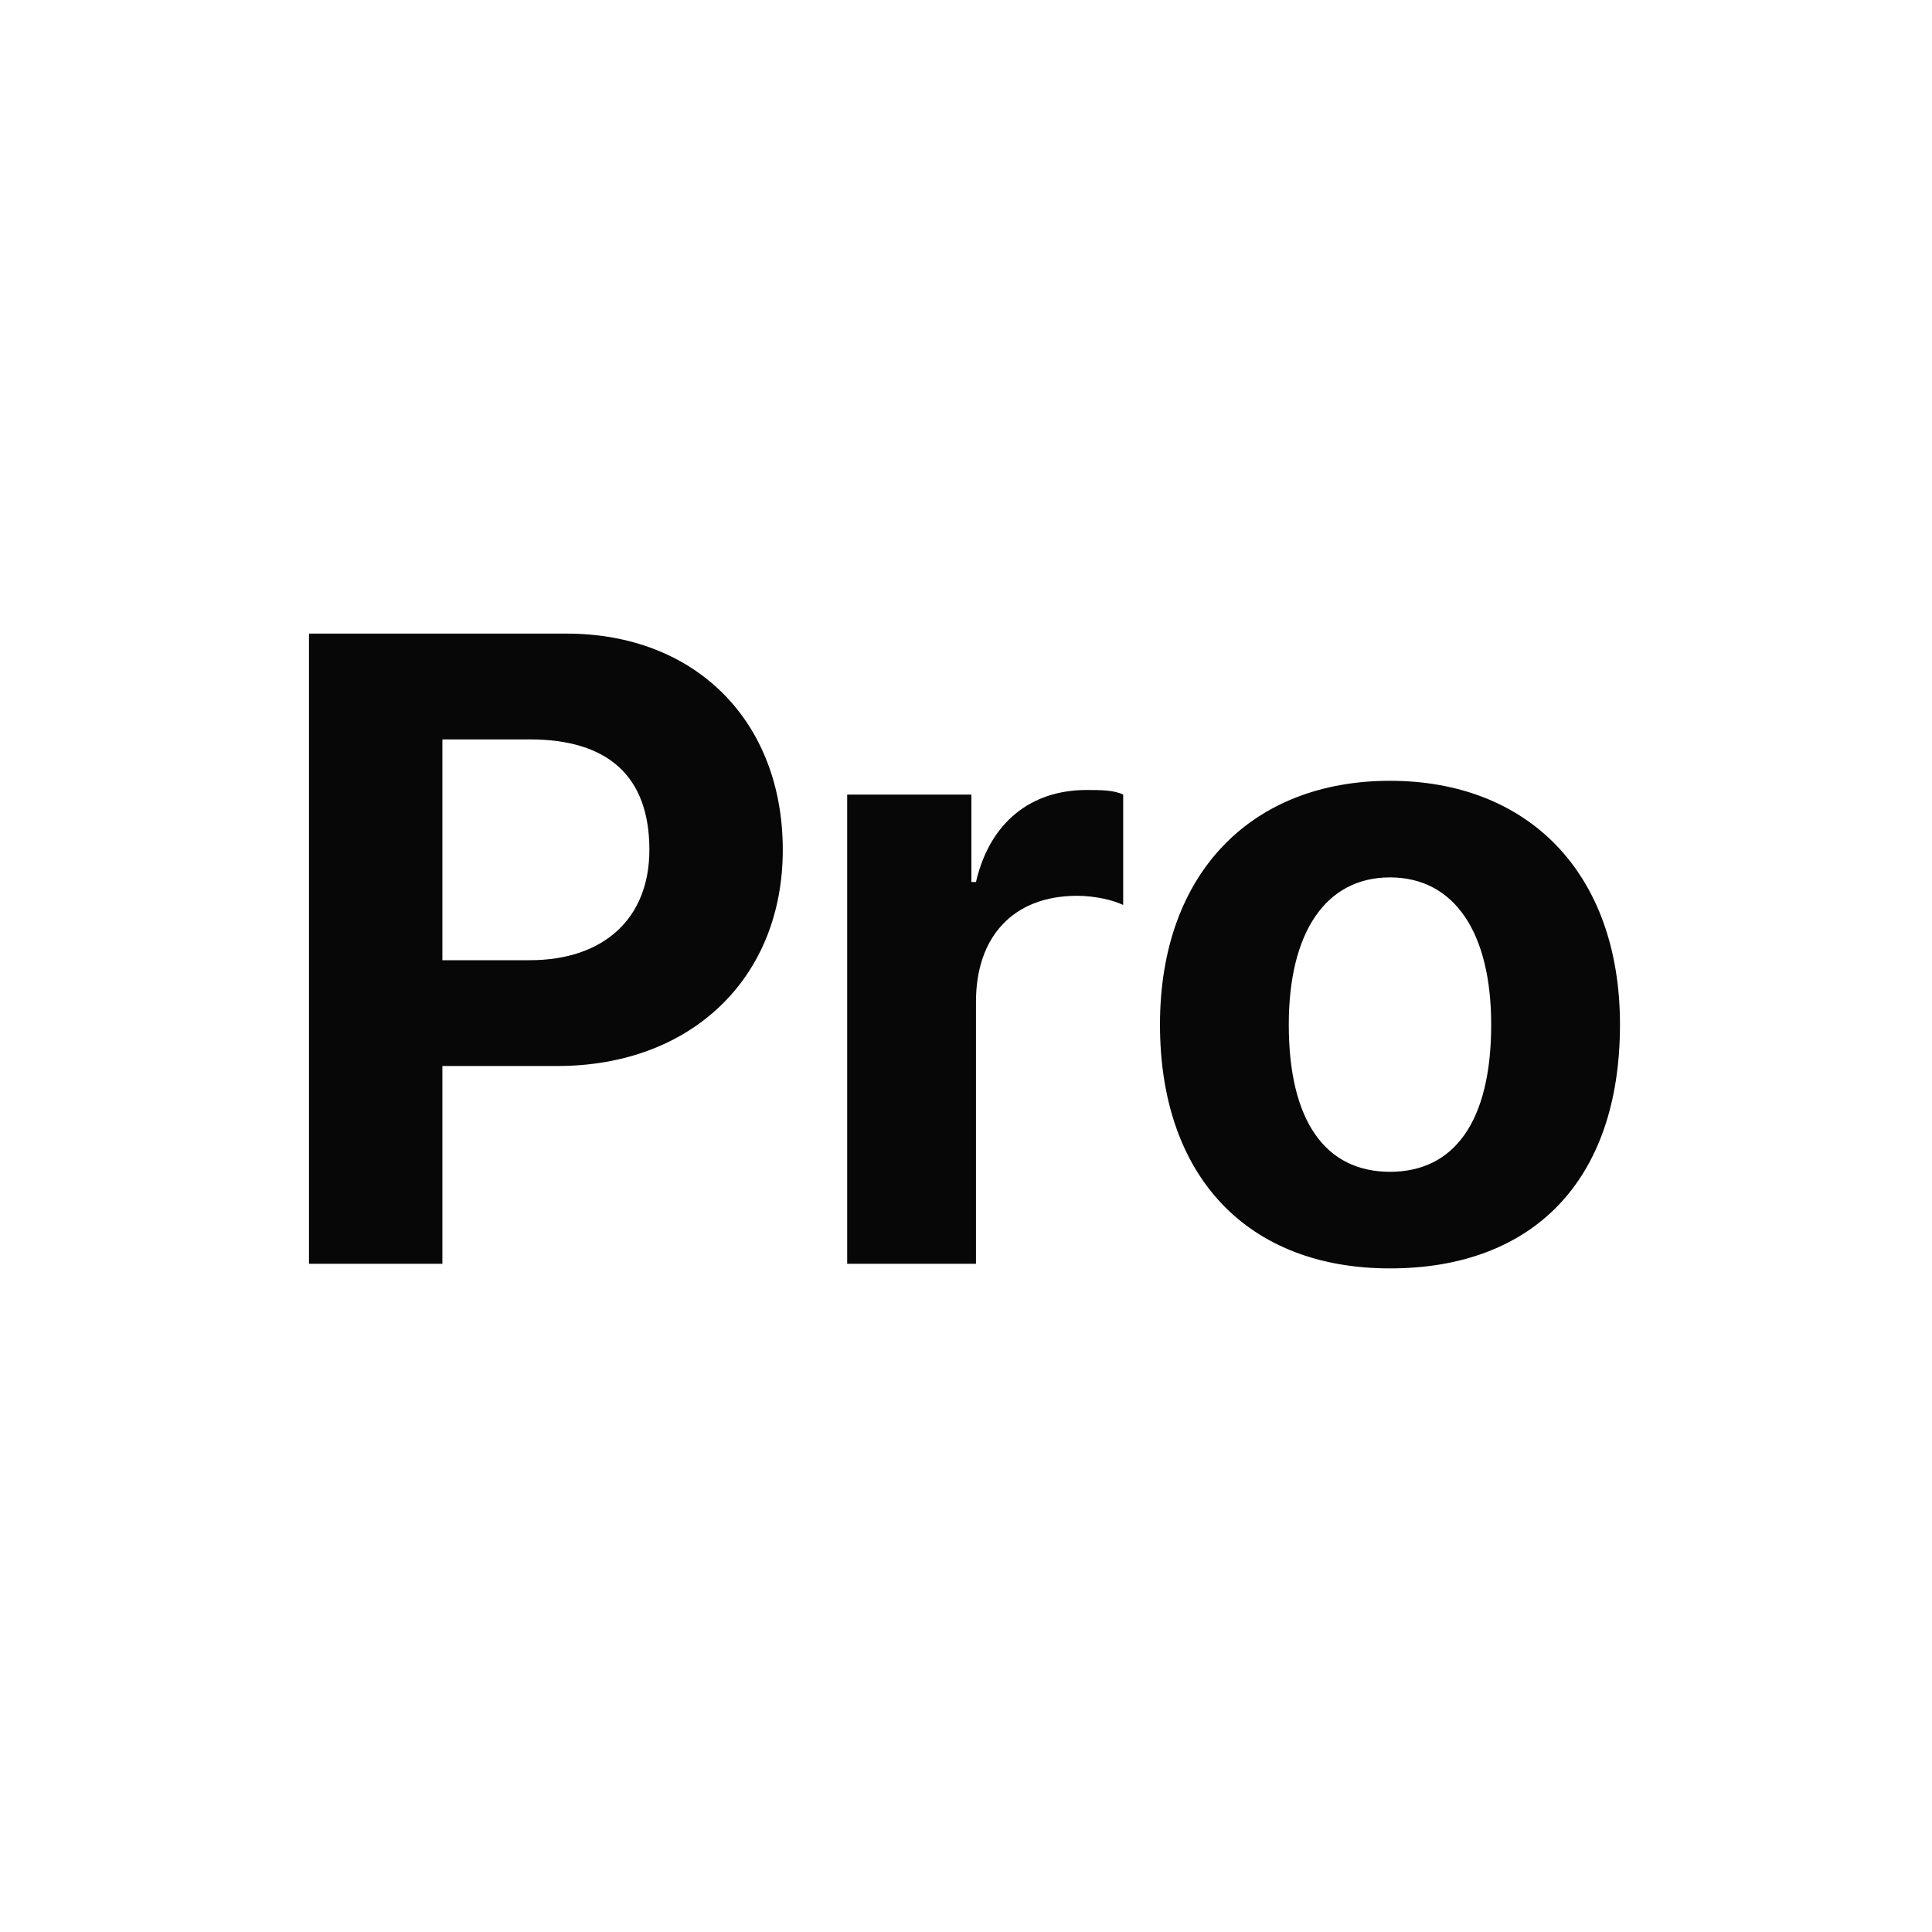
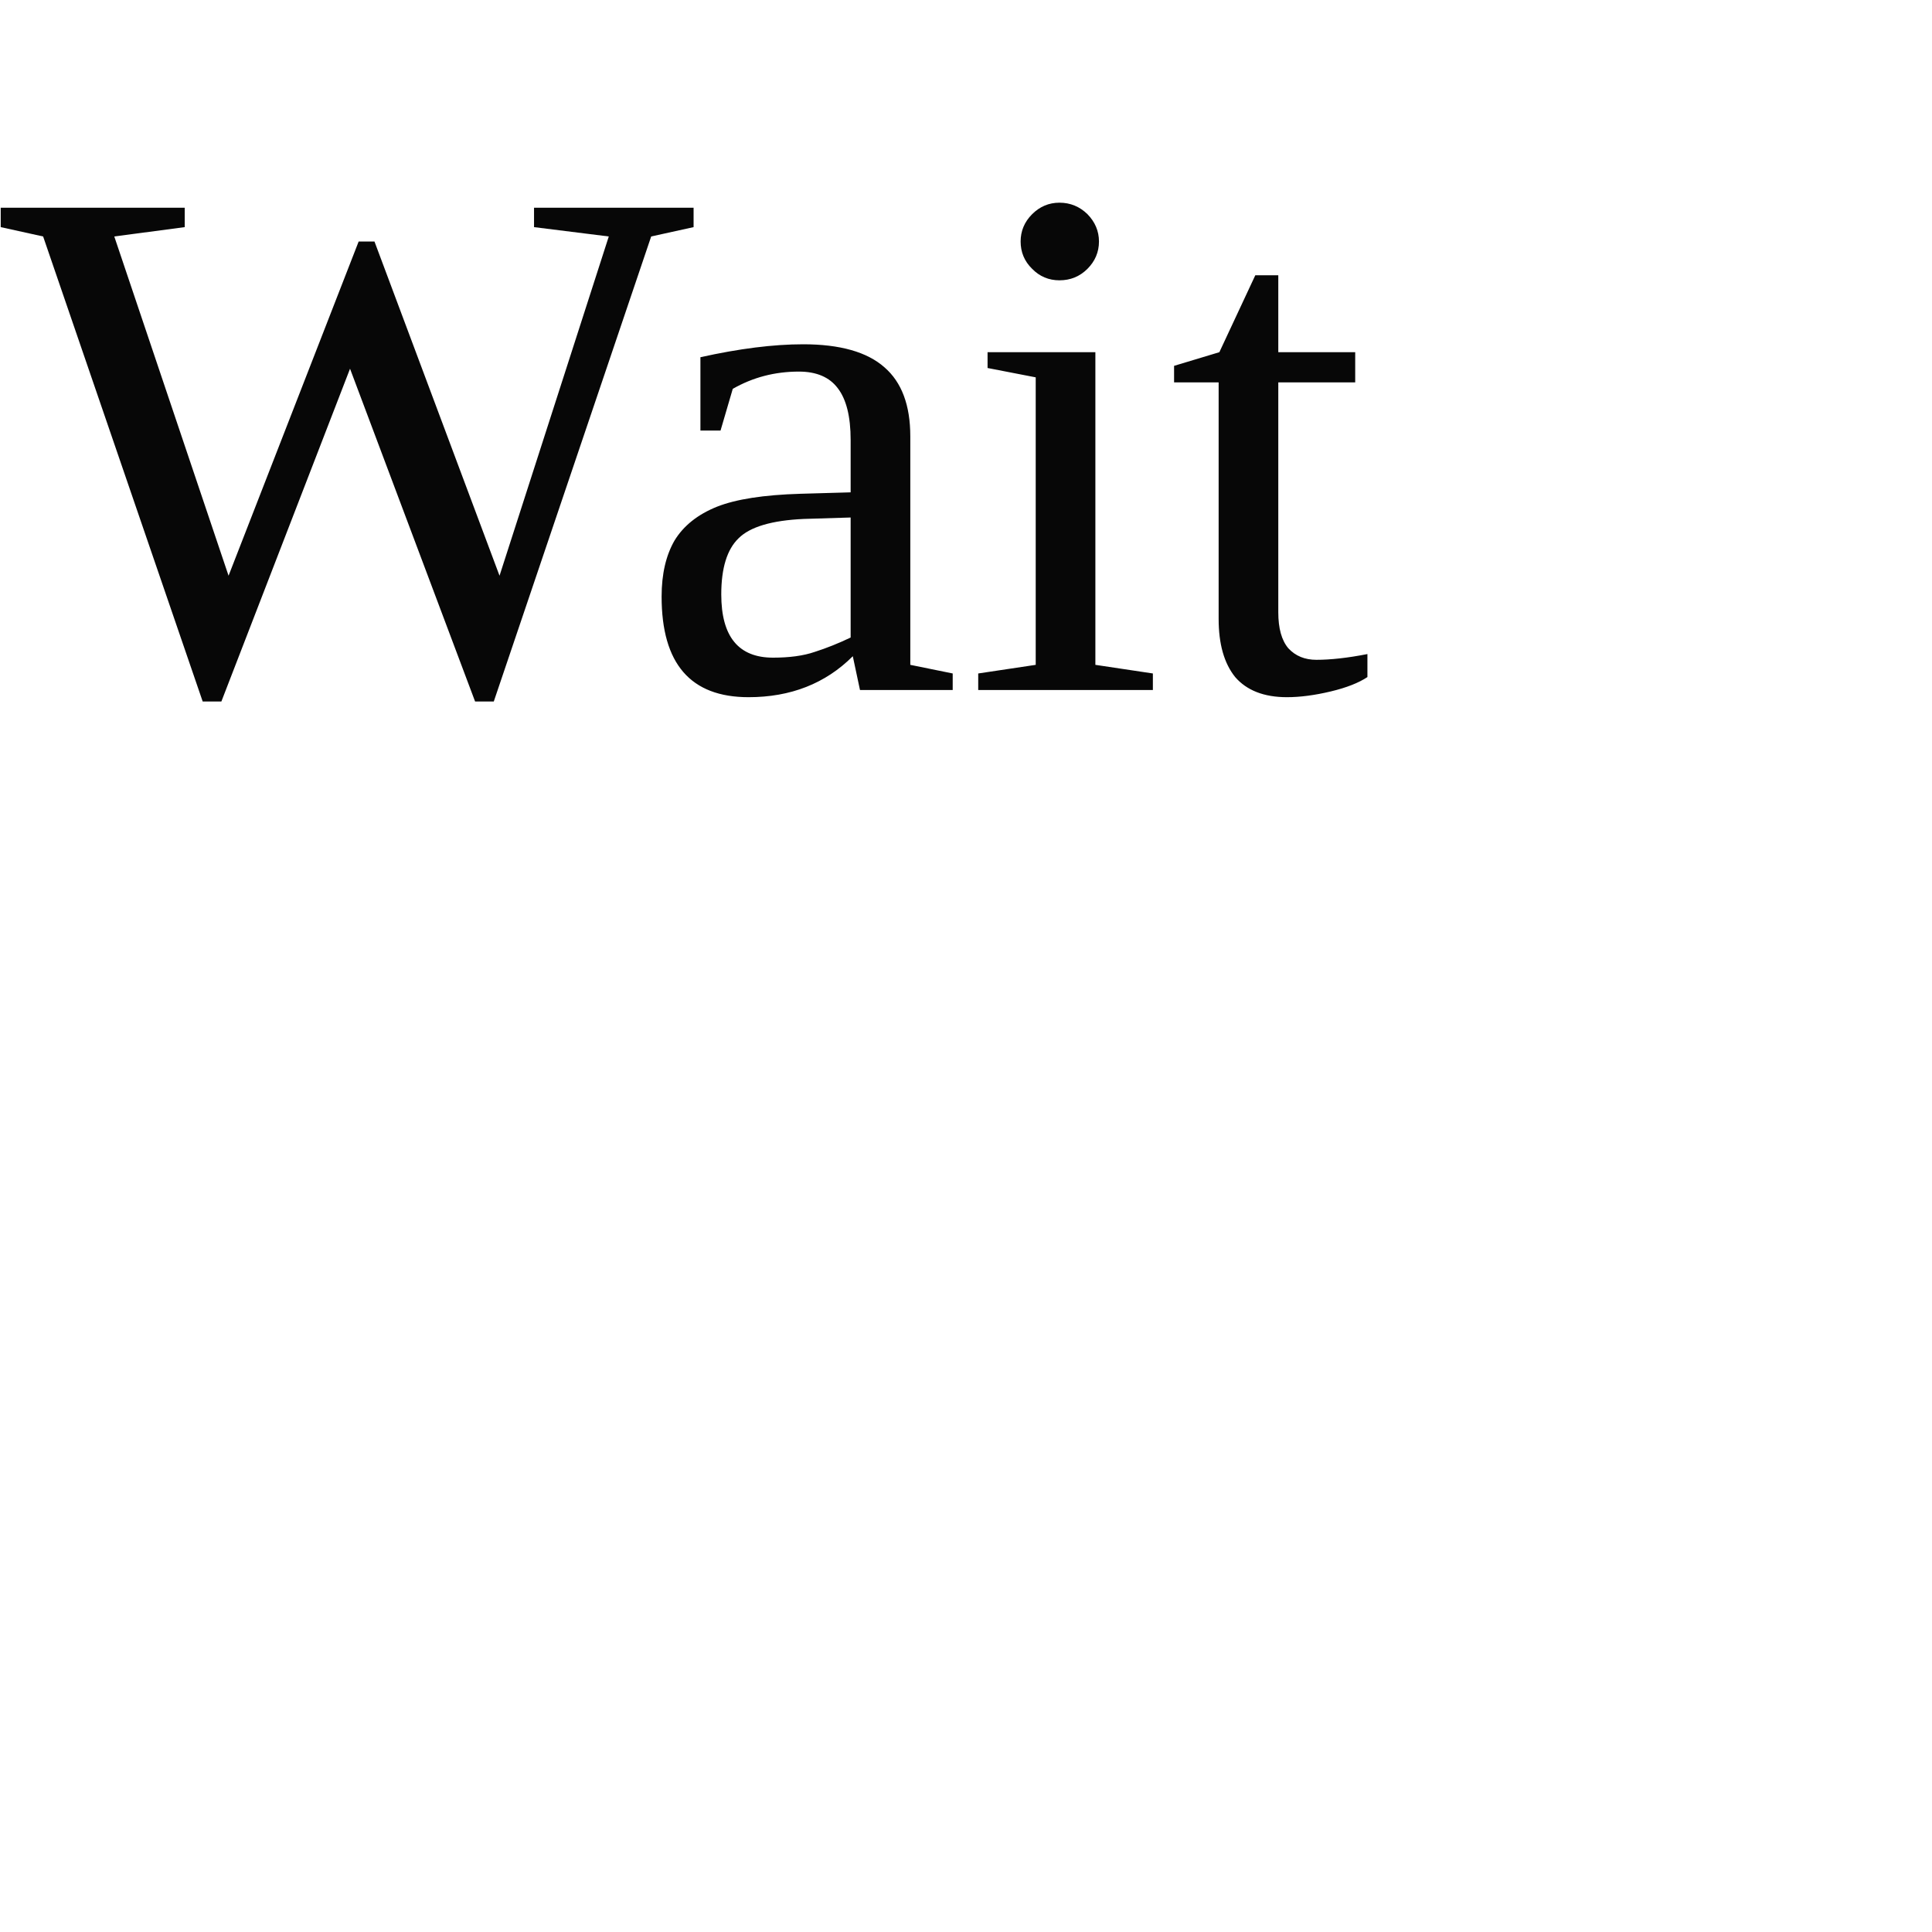
<svg xmlns="http://www.w3.org/2000/svg" width="42" height="42">
-   <g>
-     <path fill="#070707" d="m6.717,13.774l5.6,0c2.8,0 4.7,1.9 4.7,4.7c0,2.8 -2,4.7 -4.9,4.7l-2.5,0l0,4.3l-2.9,0l0,-13.7zm2.9,2.2l0,4.9l1.9,0c1.6,0 2.6,-0.9 2.6,-2.4c0,-1.6 -0.9,-2.4 -2.6,-2.4l-1.9,0l0,-0.1zm8.9,11.5l2.7,0l0,-5.7c0,-1.4 0.8,-2.3 2.2,-2.3c0.4,0 0.8,0.1 1,0.2l0,-2.4c-0.2,-0.1 -0.5,-0.1 -0.8,-0.1c-1.2,0 -2.1,0.7 -2.4,2l-0.1,0l0,-1.9l-2.7,0l0,10.2l0.1,0zm11.7,0.1c-3.1,0 -5,-2 -5,-5.3c0,-3.3 2,-5.3 5,-5.3s5,2 5,5.3c0,3.4 -1.9,5.3 -5,5.3zm0,-2.1c1.4,0 2.2,-1.1 2.2,-3.2c0,-2 -0.8,-3.2 -2.2,-3.2c-1.4,0 -2.2,1.2 -2.2,3.2c0,2.1 0.8,3.2 2.2,3.2z" class="st0" id="Ant-Design-Pro" />
-   </g>
+   <text x="0" y="15" fill="#070707" font-size="16" font-family="Times New Roman" style="text-anchor: start" font-weight="400">
+     Wait
+  </text>
</svg>
